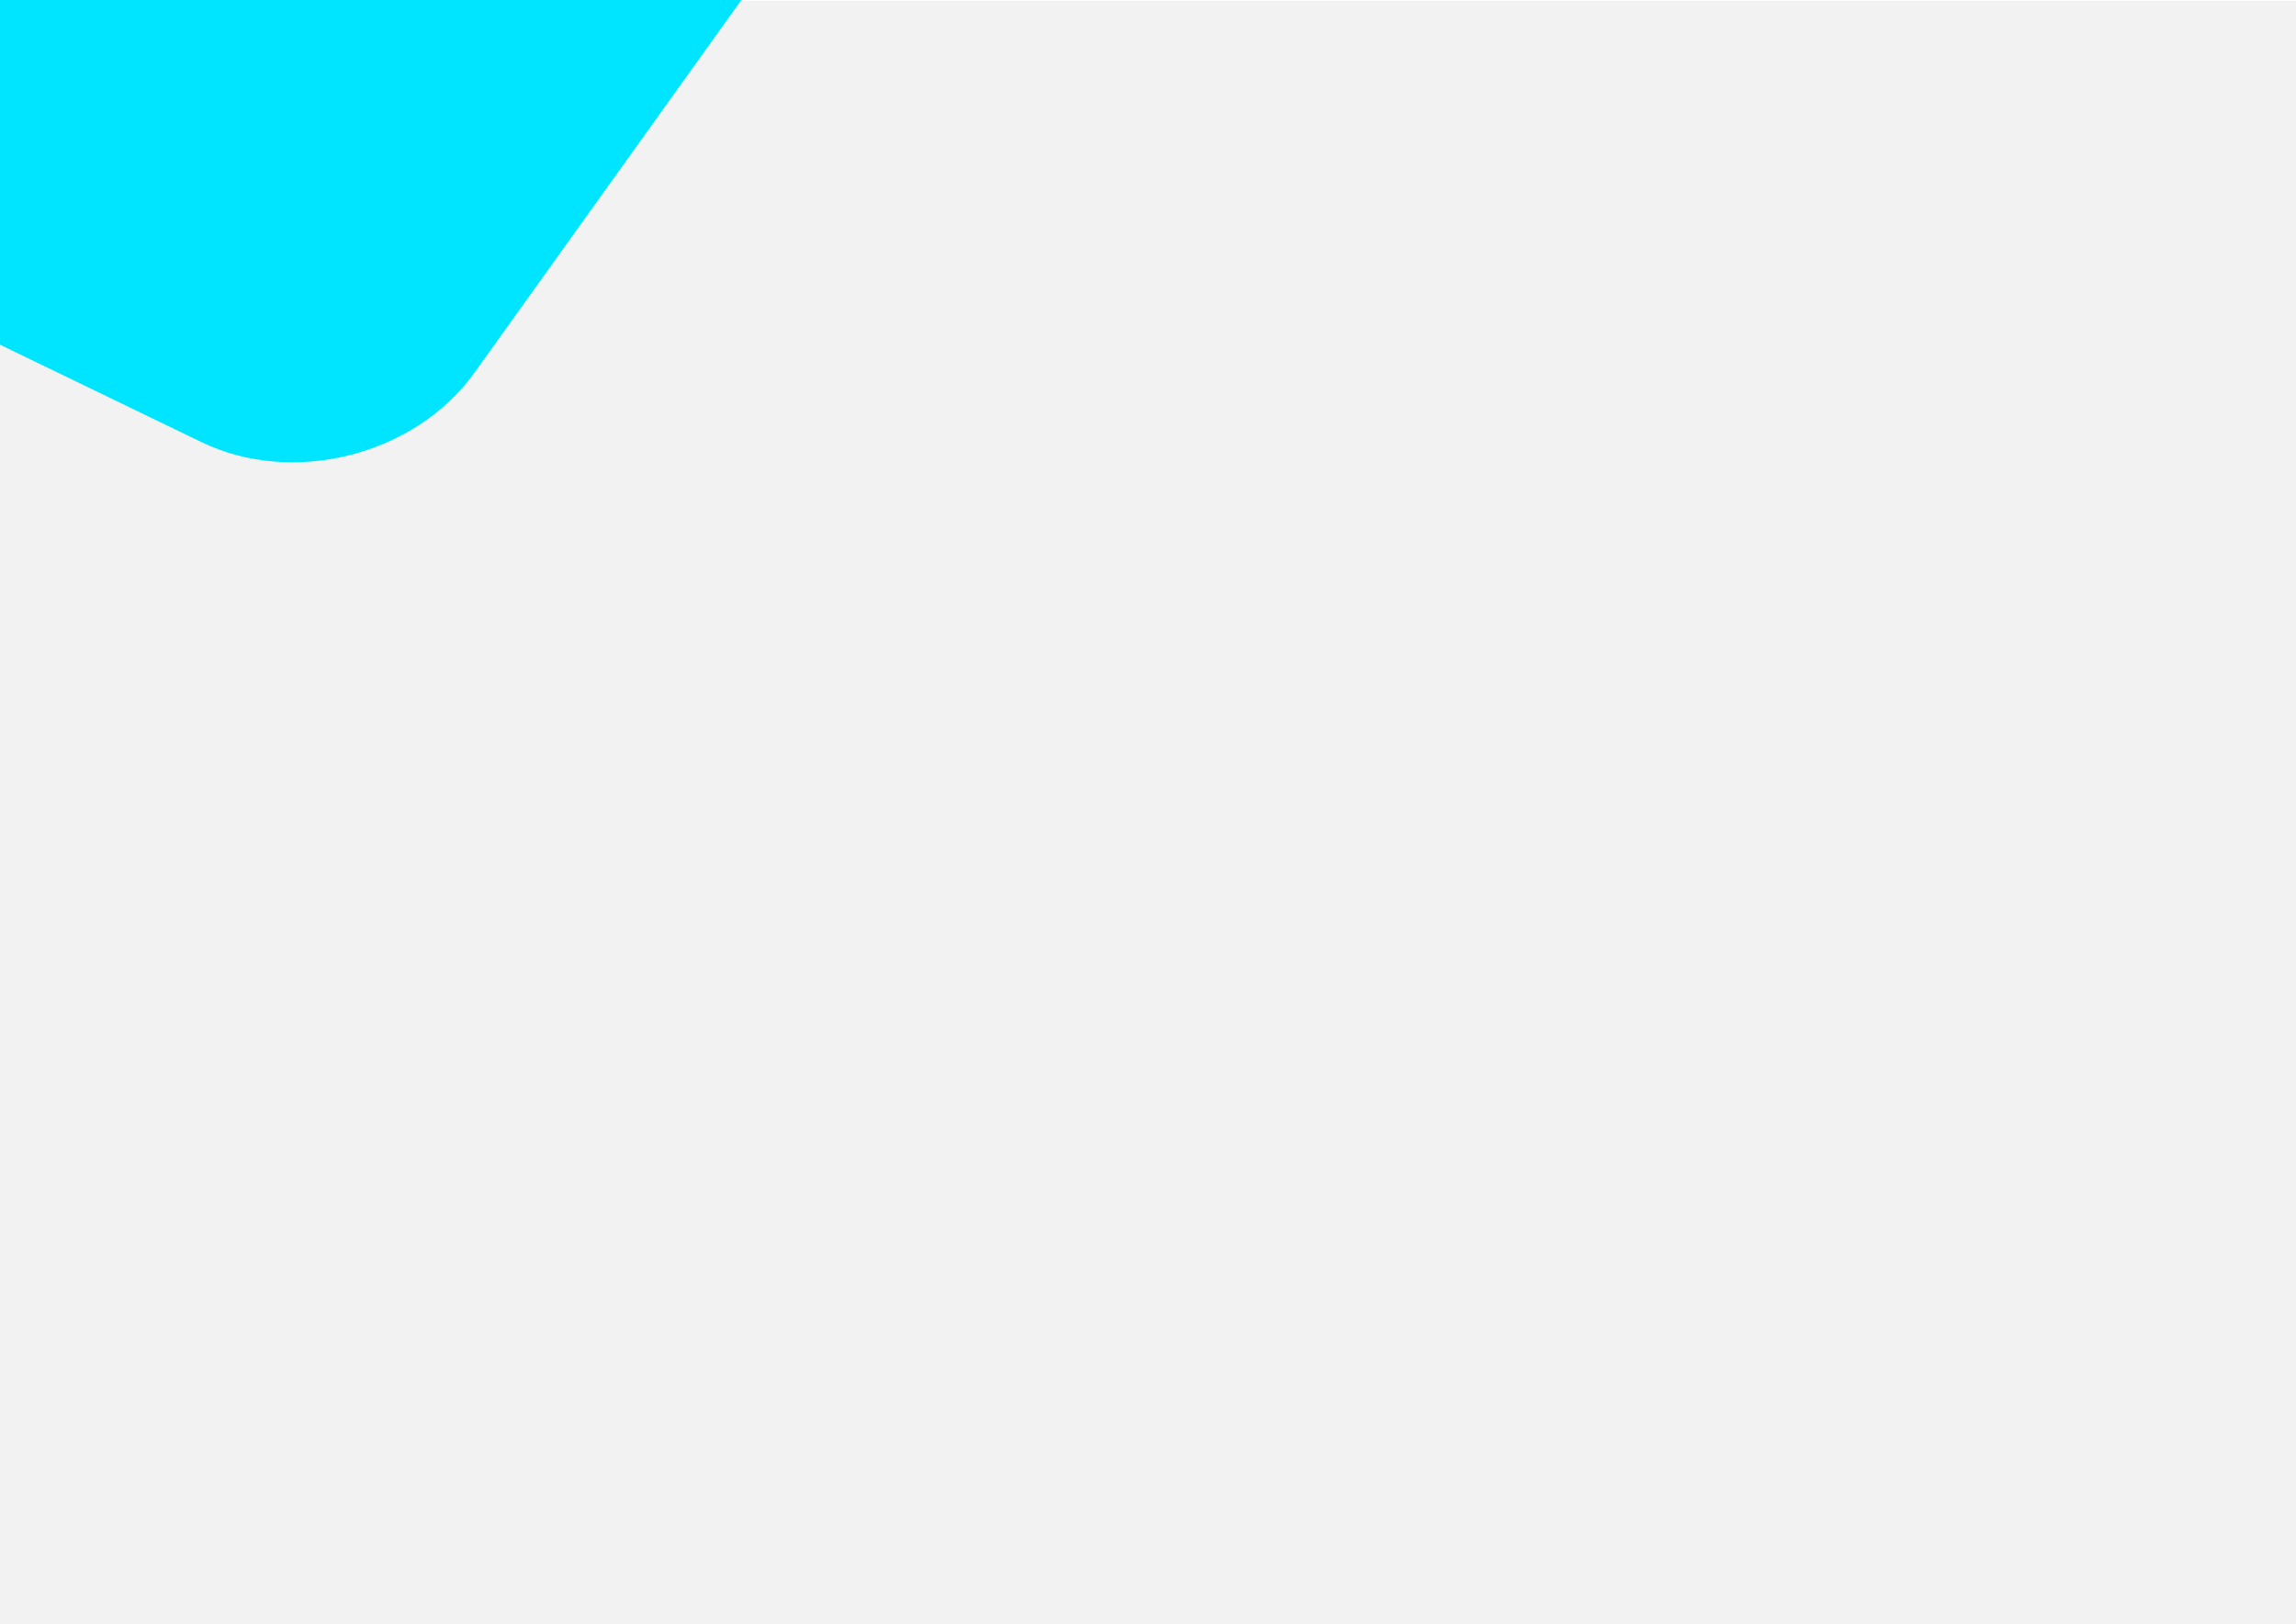
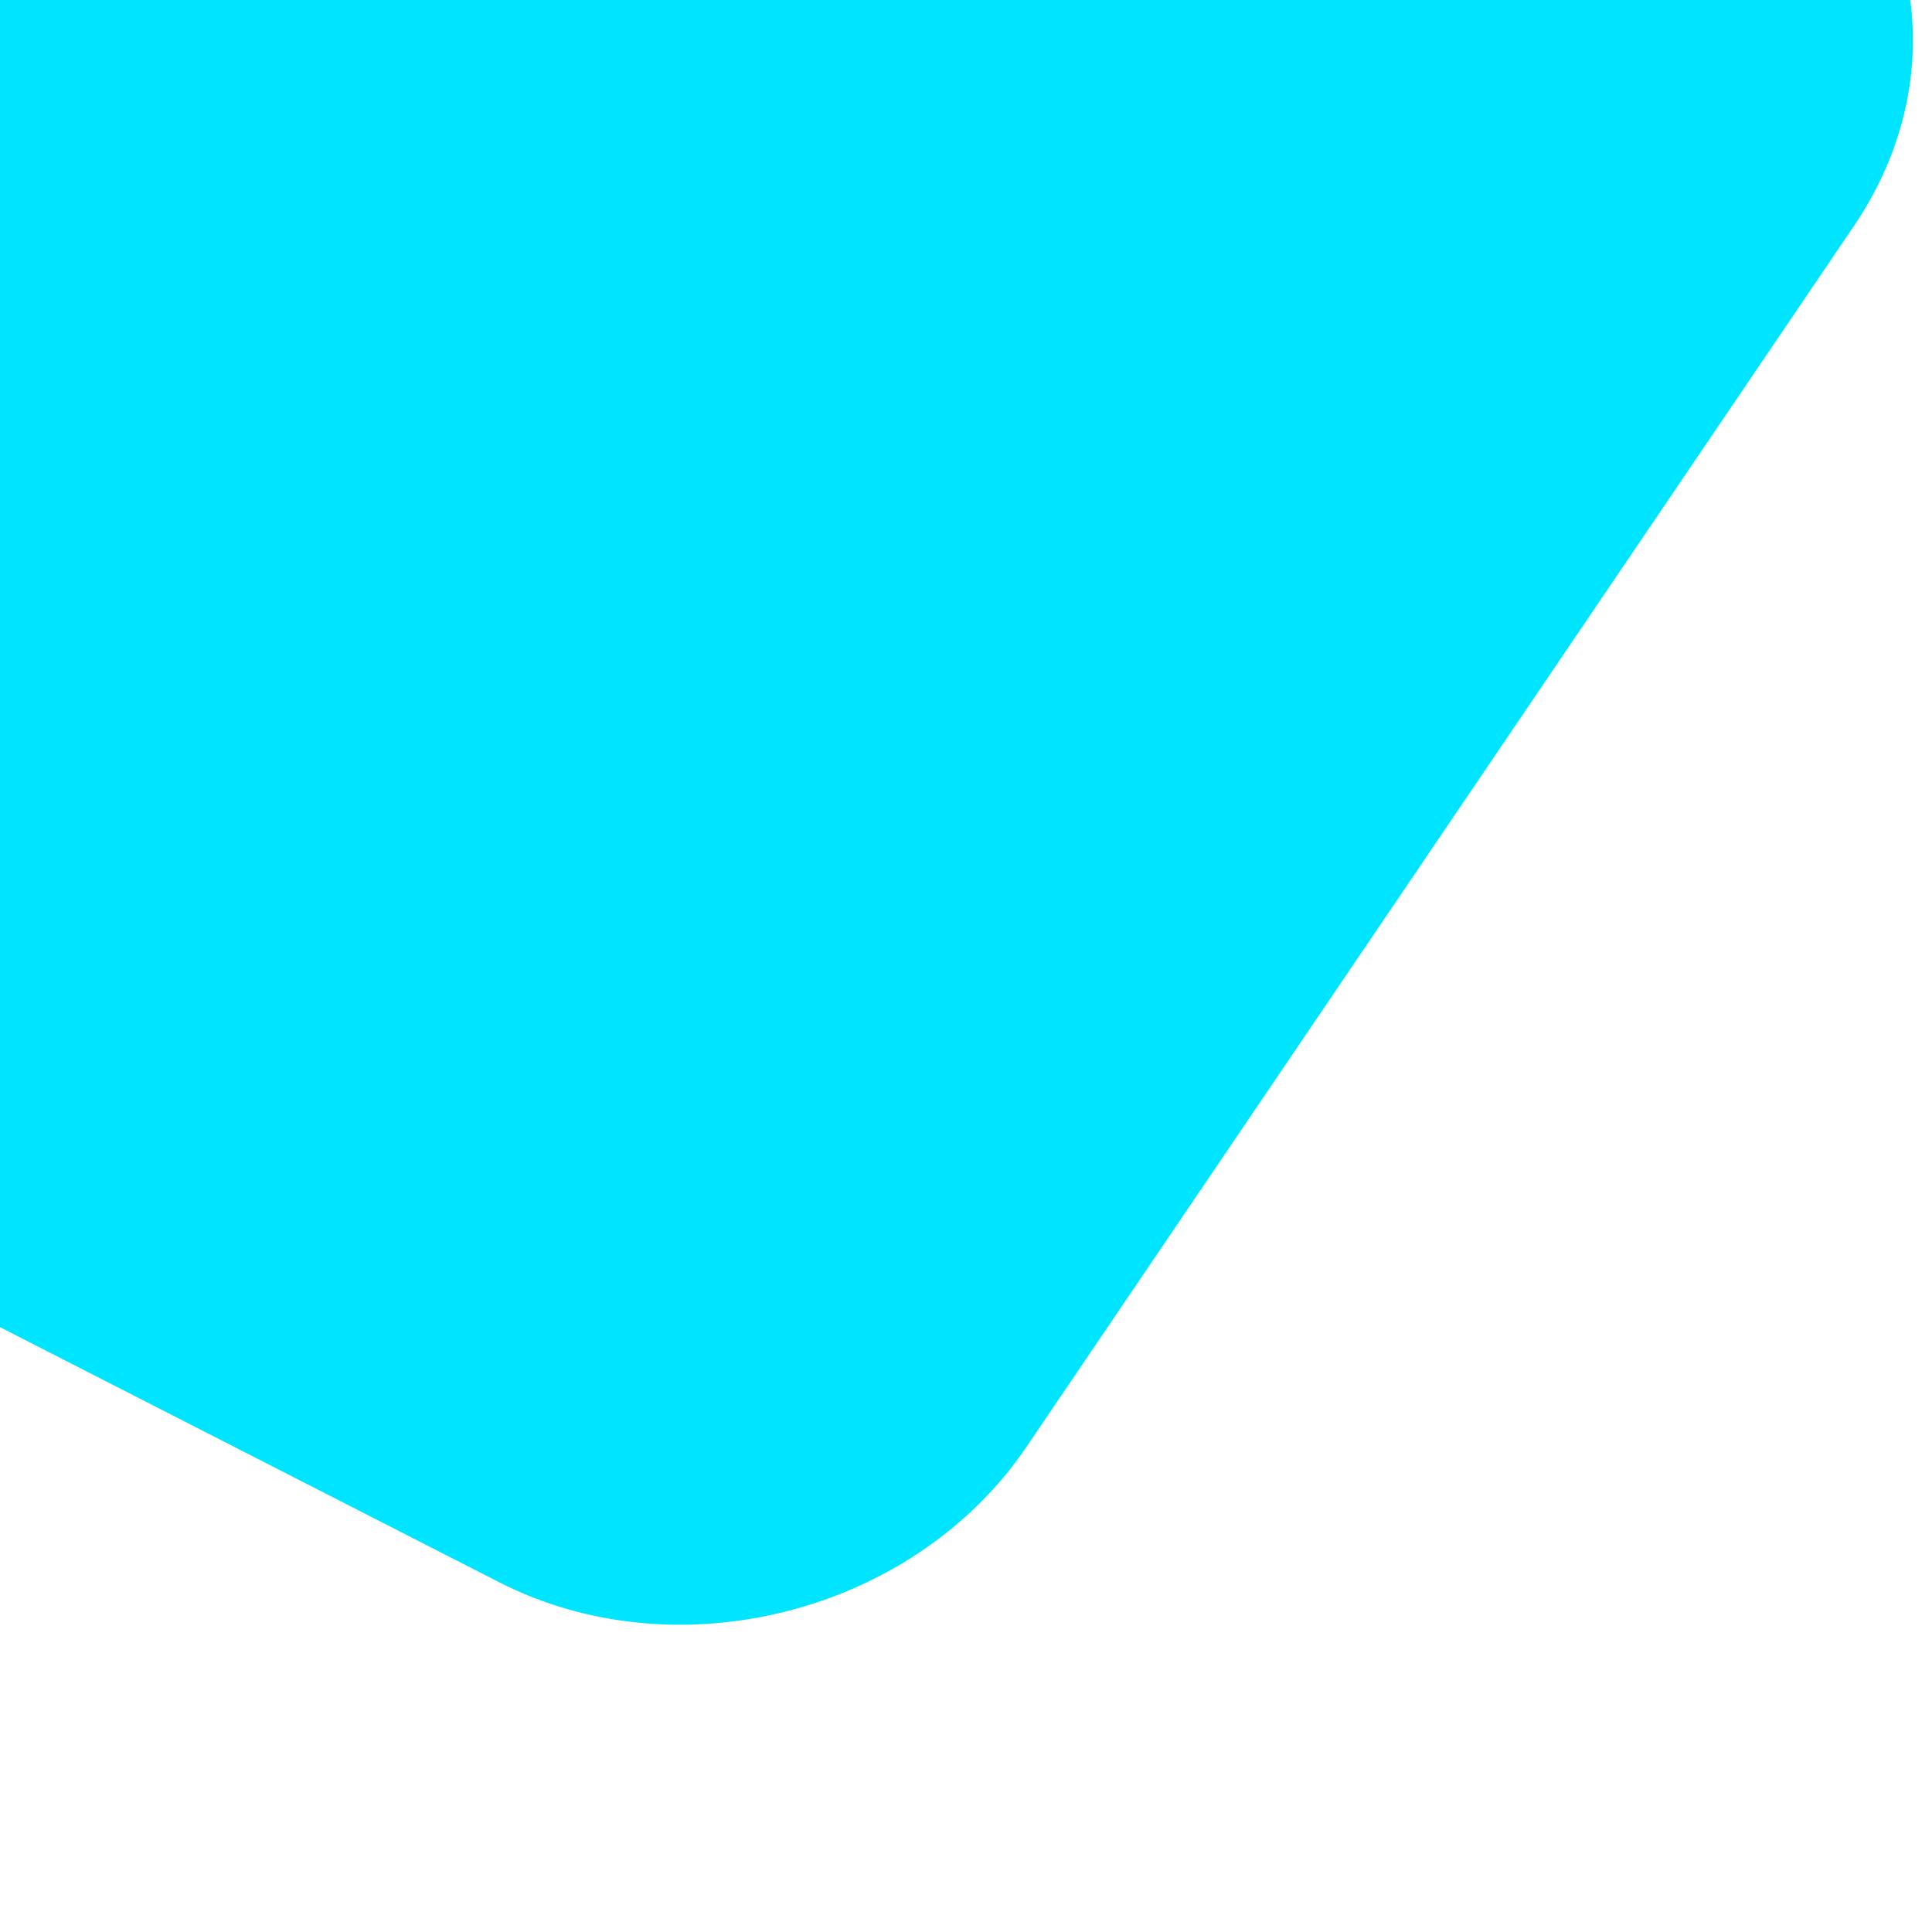
- <svg xmlns="http://www.w3.org/2000/svg" width="297mm" height="210mm" viewBox="0 0 297 210" version="1.1" id="svg8">
+ <svg xmlns="http://www.w3.org/2000/svg" width="100mm" height="100mm" viewBox="0 0 100 100" version="1.1" id="svg8">
  <defs id="defs2" />
-   <g id="layer1" transform="translate(0,-87)">
-     <rect style="opacity:1;fill:#f2f2f2;fill-opacity:1;stroke-width:10.945;stroke-miterlimit:4;stroke-dasharray:none" id="rect839" width="301.096" height="215.737" x="-2.339" y="87.11" ry="0" />
-     <rect style="opacity:1;fill:#00e5ff;fill-opacity:1;stroke-width:11.865;stroke-miterlimit:4;stroke-dasharray:none" id="rect837" width="155.988" height="144.246" x="-25.455" y="-24.027" ry="23.808" transform="matrix(0.9002881,0.4352945,-0.5823162,0.8129623,0,0)" />
+   <g id="layer1" transform="translate(0,-197)">
+     <rect style="opacity:1;fill:#00e5ff;fill-opacity:1;stroke-width:9.251;stroke-miterlimit:4;stroke-dasharray:none" id="rect837" width="120.033" height="113.953" x="77.987" y="124.446" ry="18.808" transform="matrix(0.8904705,0.4550409,-0.5610266,0.8277977,0,0)" />
  </g>
</svg>
